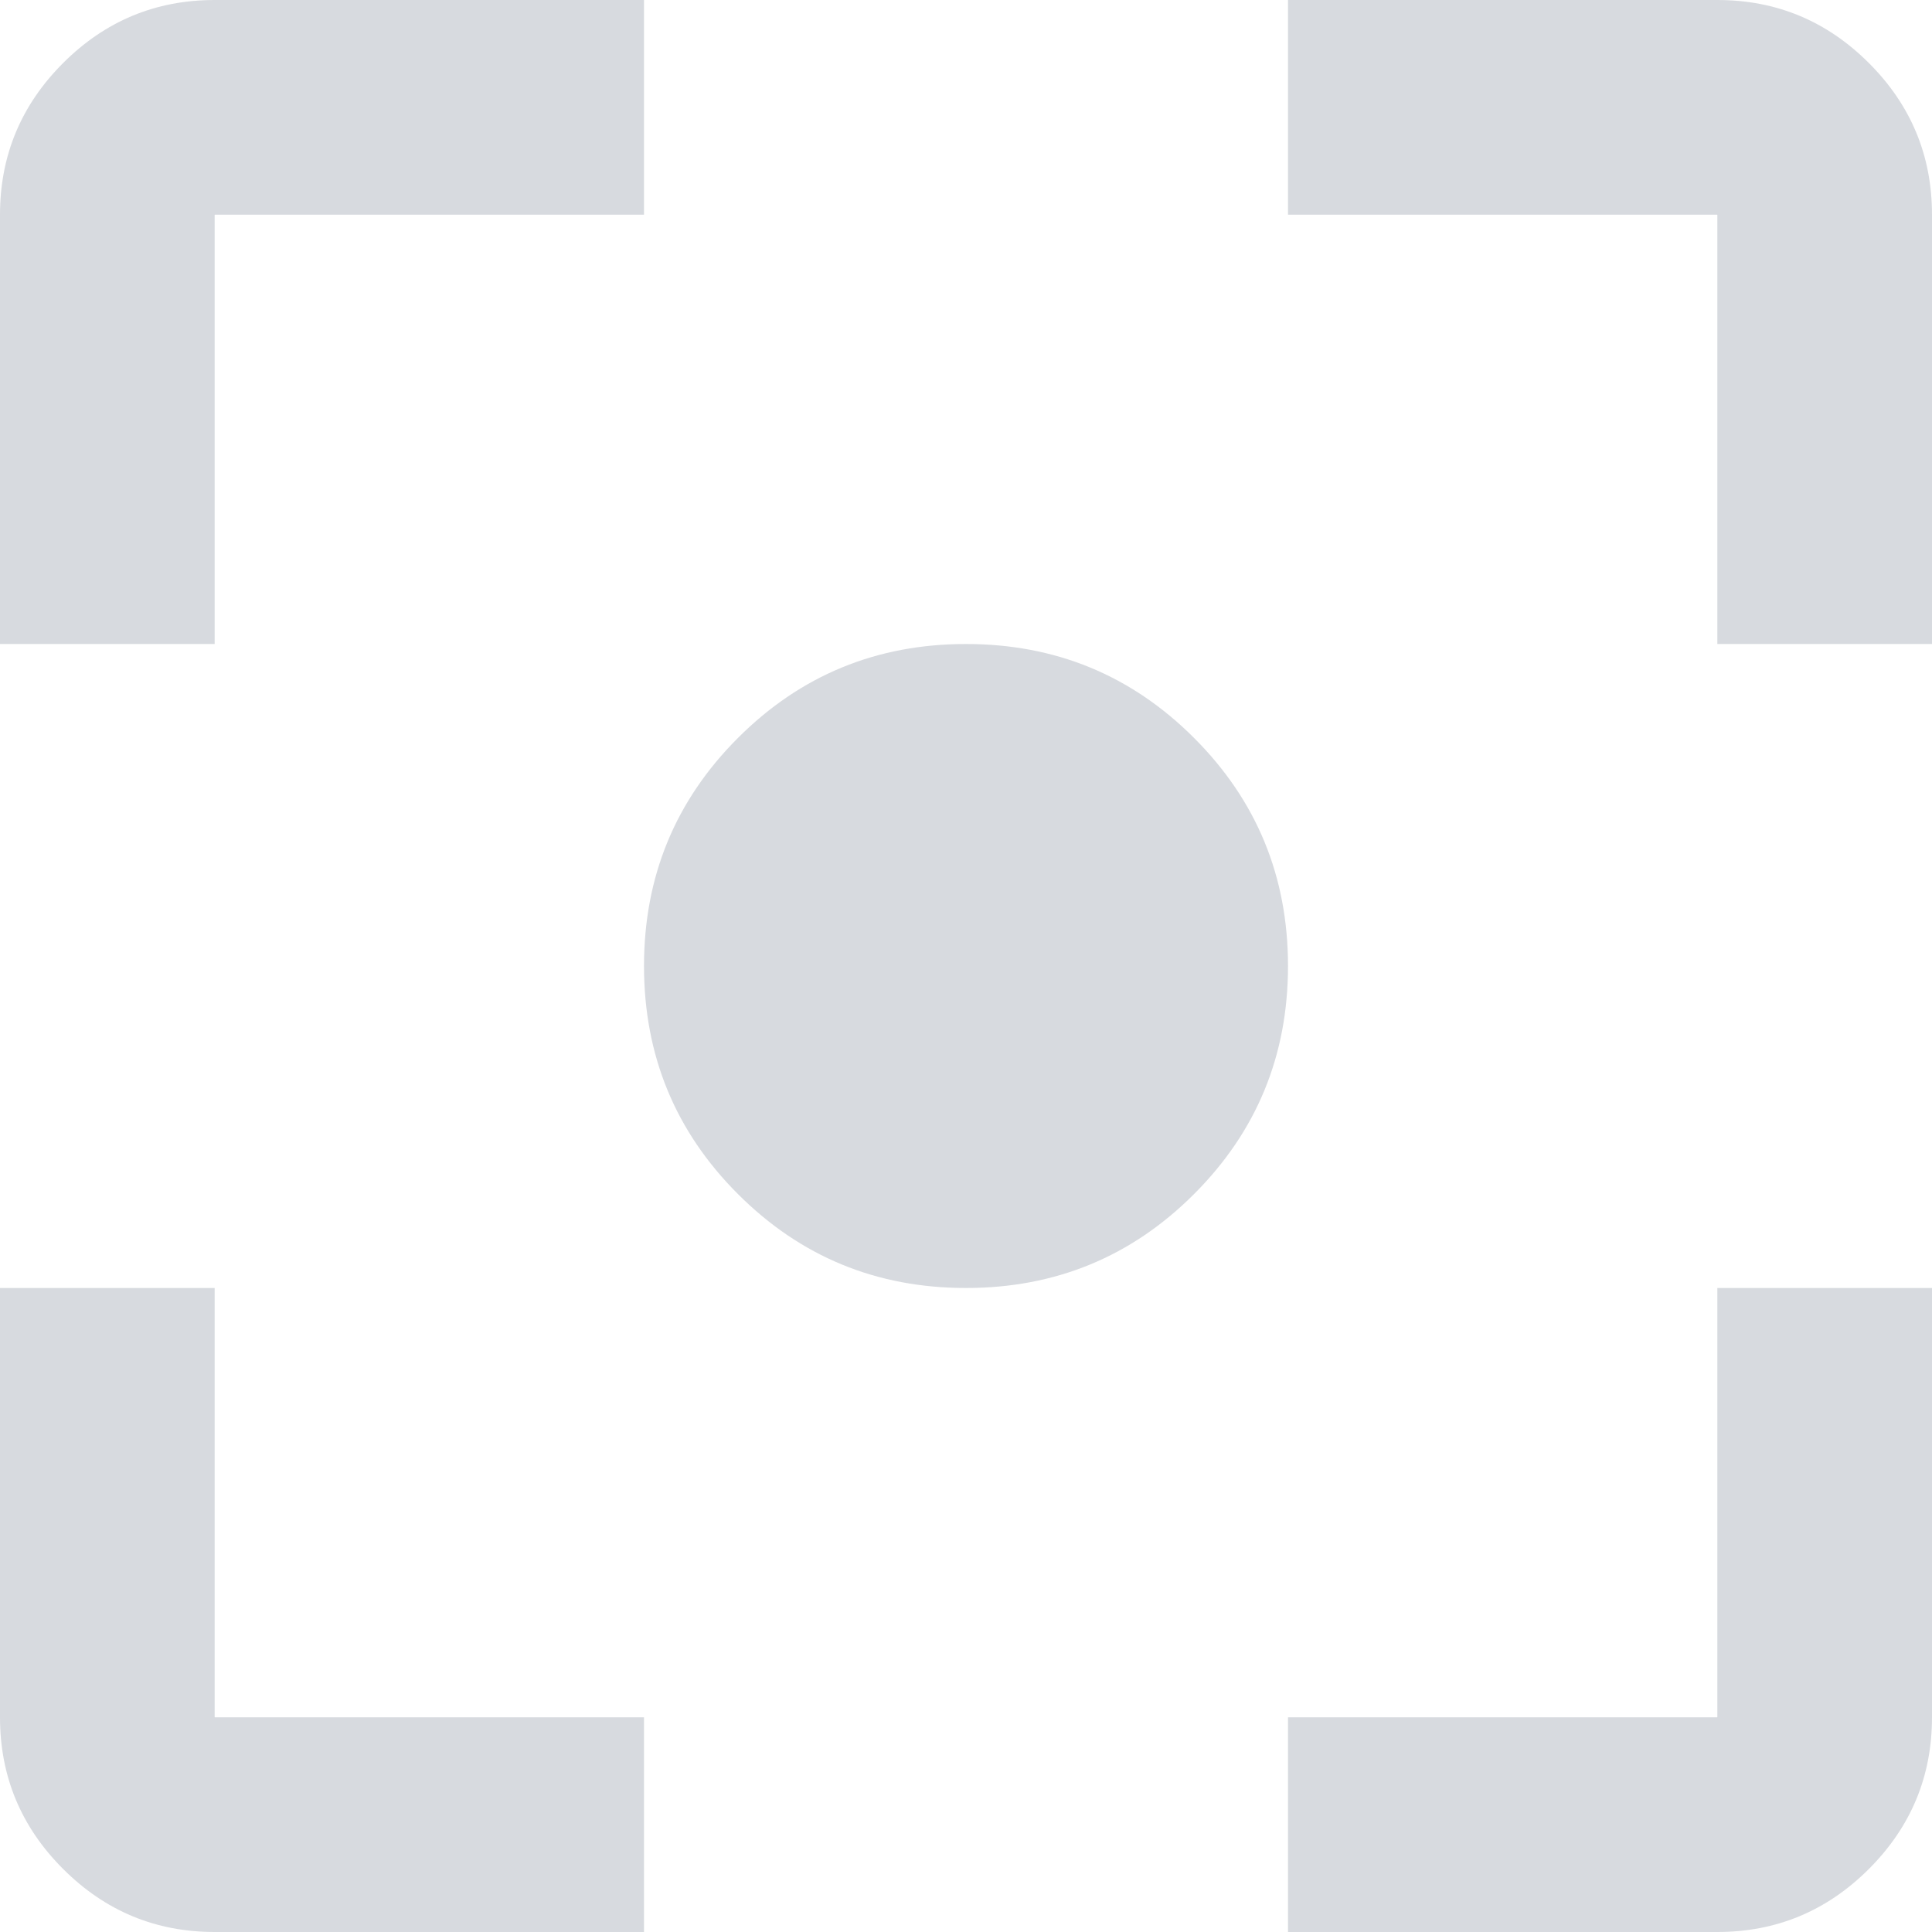
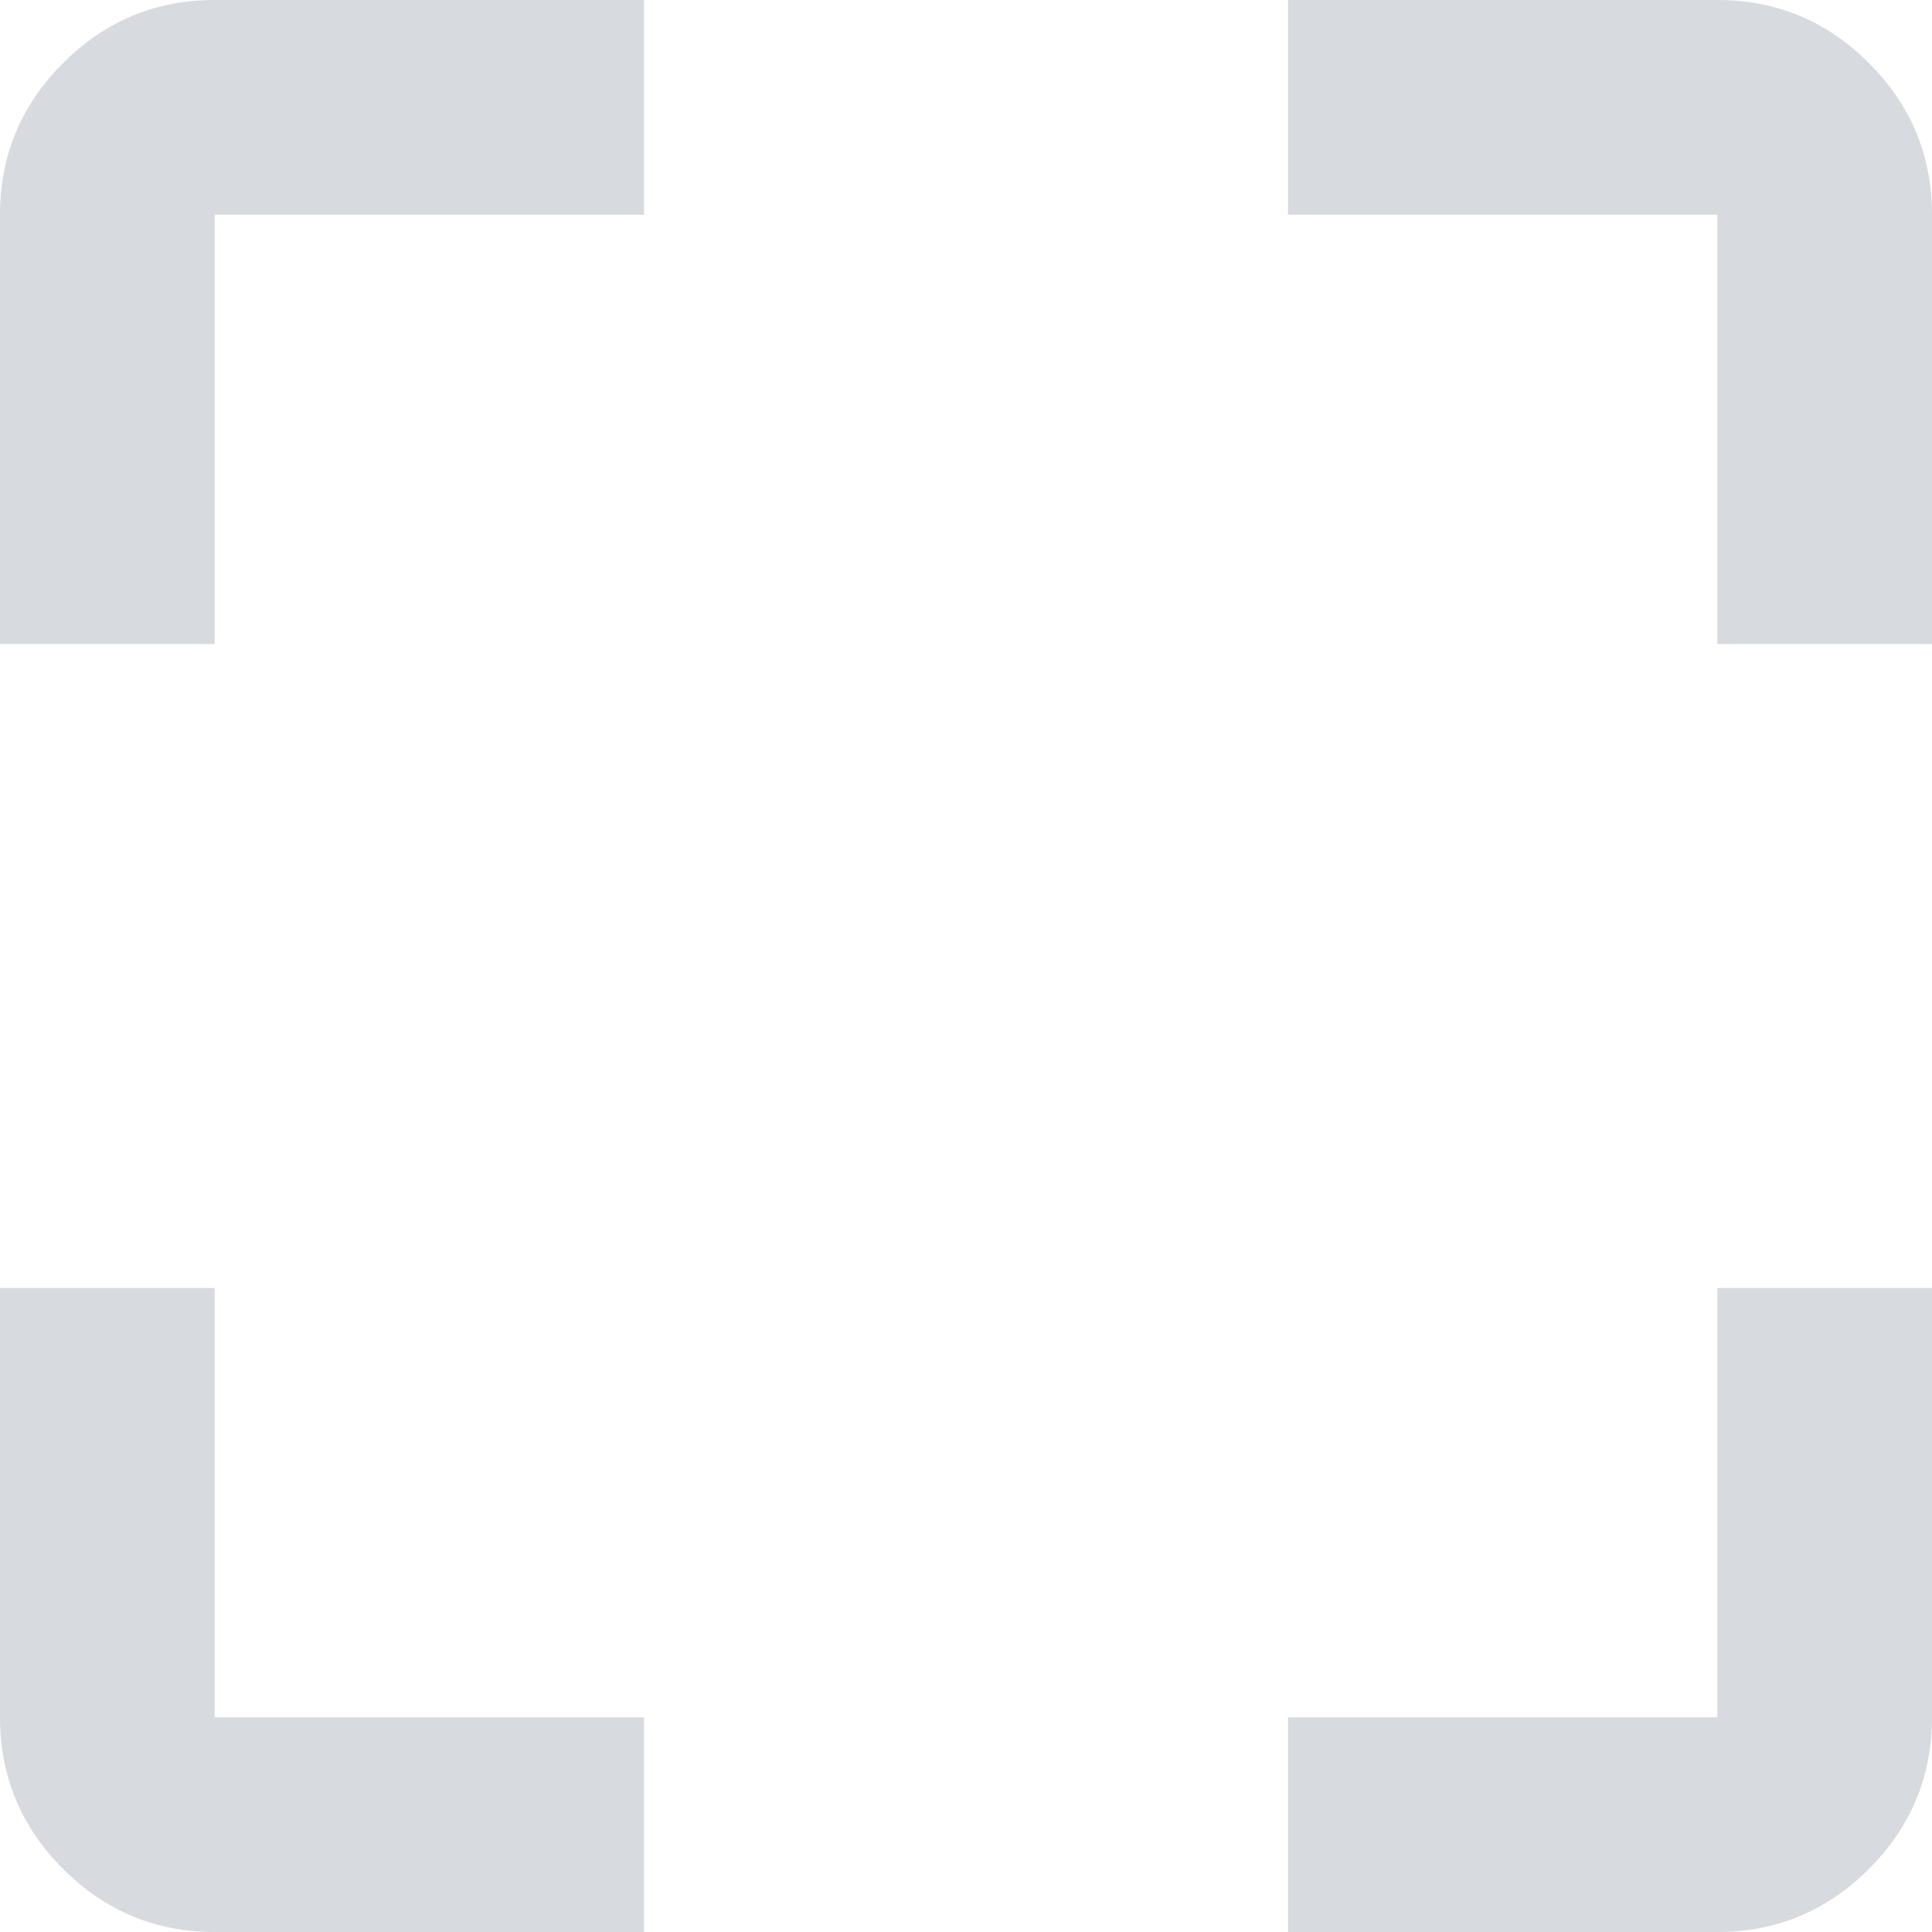
<svg xmlns="http://www.w3.org/2000/svg" width="45" height="45" viewBox="0 0 45 45">
-   <path d="M5 45C3.625 45 2.448 44.51 1.469 43.531C0.49 42.552 0 41.375 0 40V30H5V40H15V45H5ZM30 45V40H40V30H45V40C45 41.375 44.51 42.552 43.531 43.531C42.552 44.51 41.375 45 40 45H30ZM0 15V5C0 3.625 0.49 2.448 1.469 1.469C2.448 0.49 3.625 0 5 0H15V5H5V15H0ZM40 15V5H30V0H40C41.375 0 42.552 0.49 43.531 1.469C44.51 2.448 45 3.625 45 5V15H40ZM22.5 30C20.417 30 18.646 29.271 17.188 27.812C15.729 26.354 15 24.583 15 22.5C15 20.417 15.729 18.646 17.188 17.188C18.646 15.729 20.417 15 22.5 15C24.583 15 26.354 15.729 27.812 17.188C29.271 18.646 30 20.417 30 22.5C30 24.583 29.271 26.354 27.812 27.812C26.354 29.271 24.583 30 22.5 30Z" fill="#9CA3AF" opacity="0.4" />
+   <path d="M5 45C3.625 45 2.448 44.51 1.469 43.531C0.49 42.552 0 41.375 0 40V30H5V40H15V45H5ZM30 45V40H40V30H45V40C45 41.375 44.51 42.552 43.531 43.531C42.552 44.51 41.375 45 40 45H30ZM0 15V5C0 3.625 0.49 2.448 1.469 1.469C2.448 0.49 3.625 0 5 0H15V5H5V15H0ZM40 15V5H30V0H40C41.375 0 42.552 0.49 43.531 1.469C44.51 2.448 45 3.625 45 5V15H40Z" fill="#9CA3AF" opacity="0.4" />
</svg>
